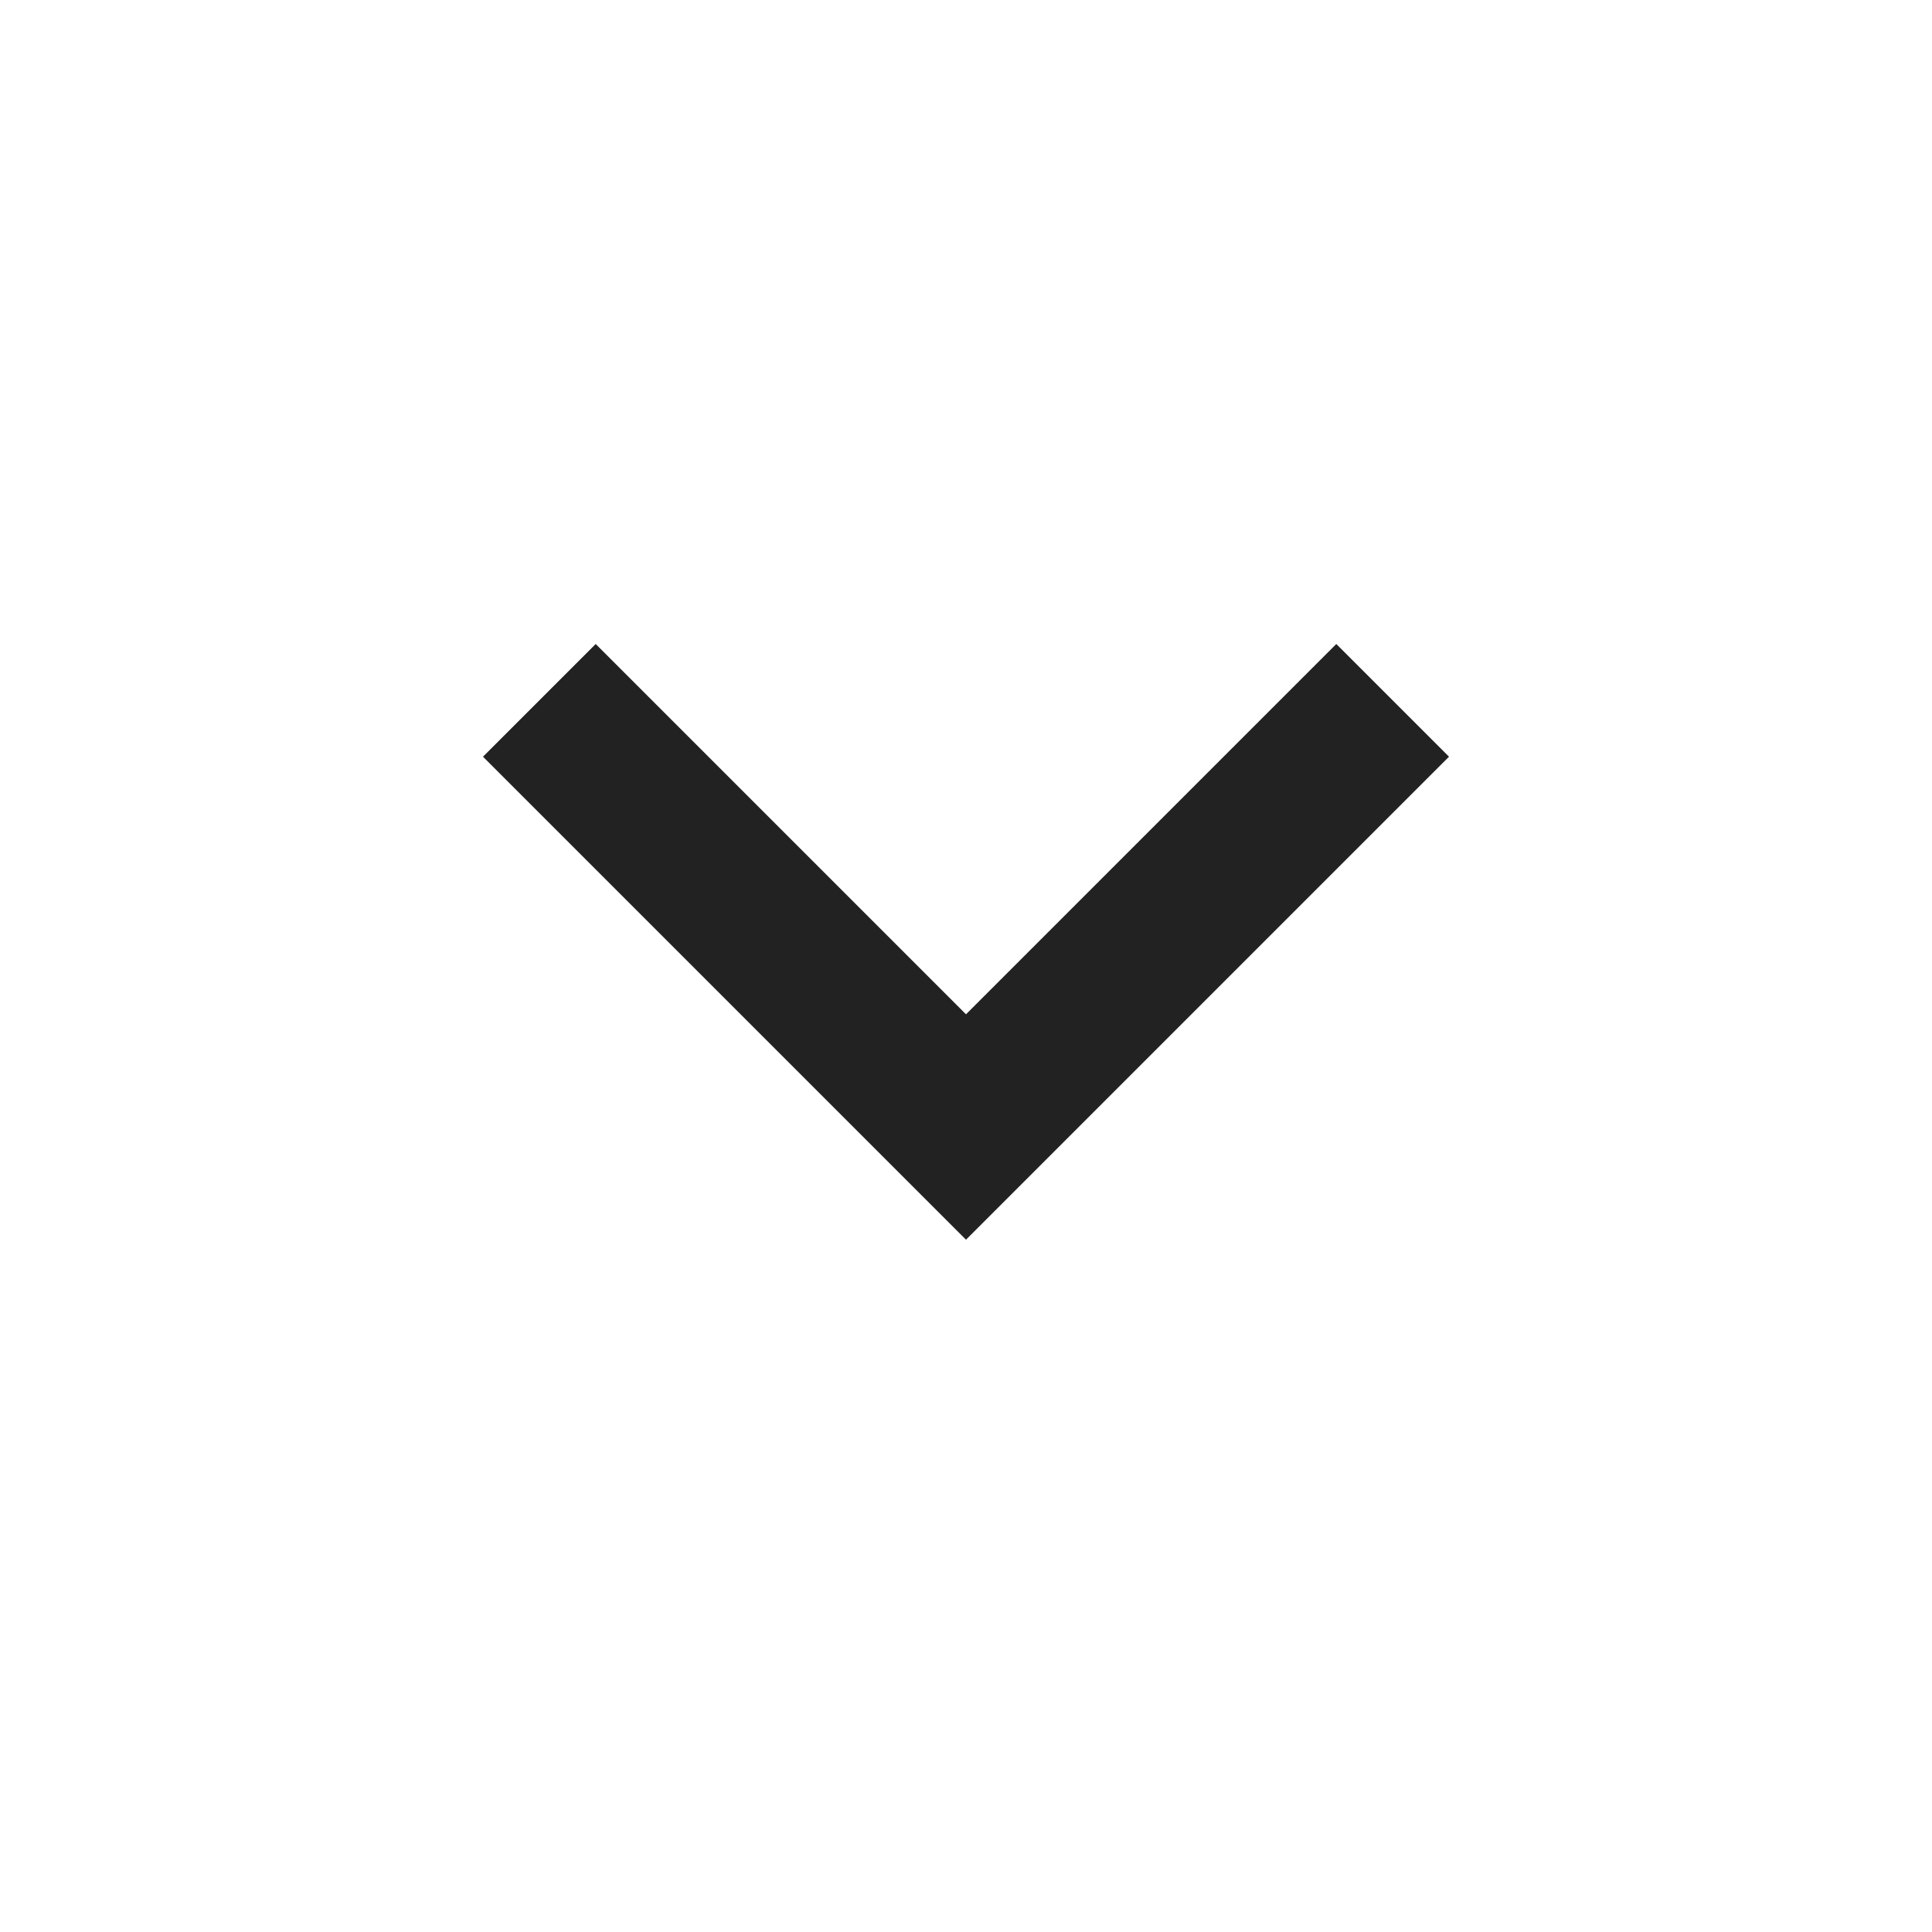
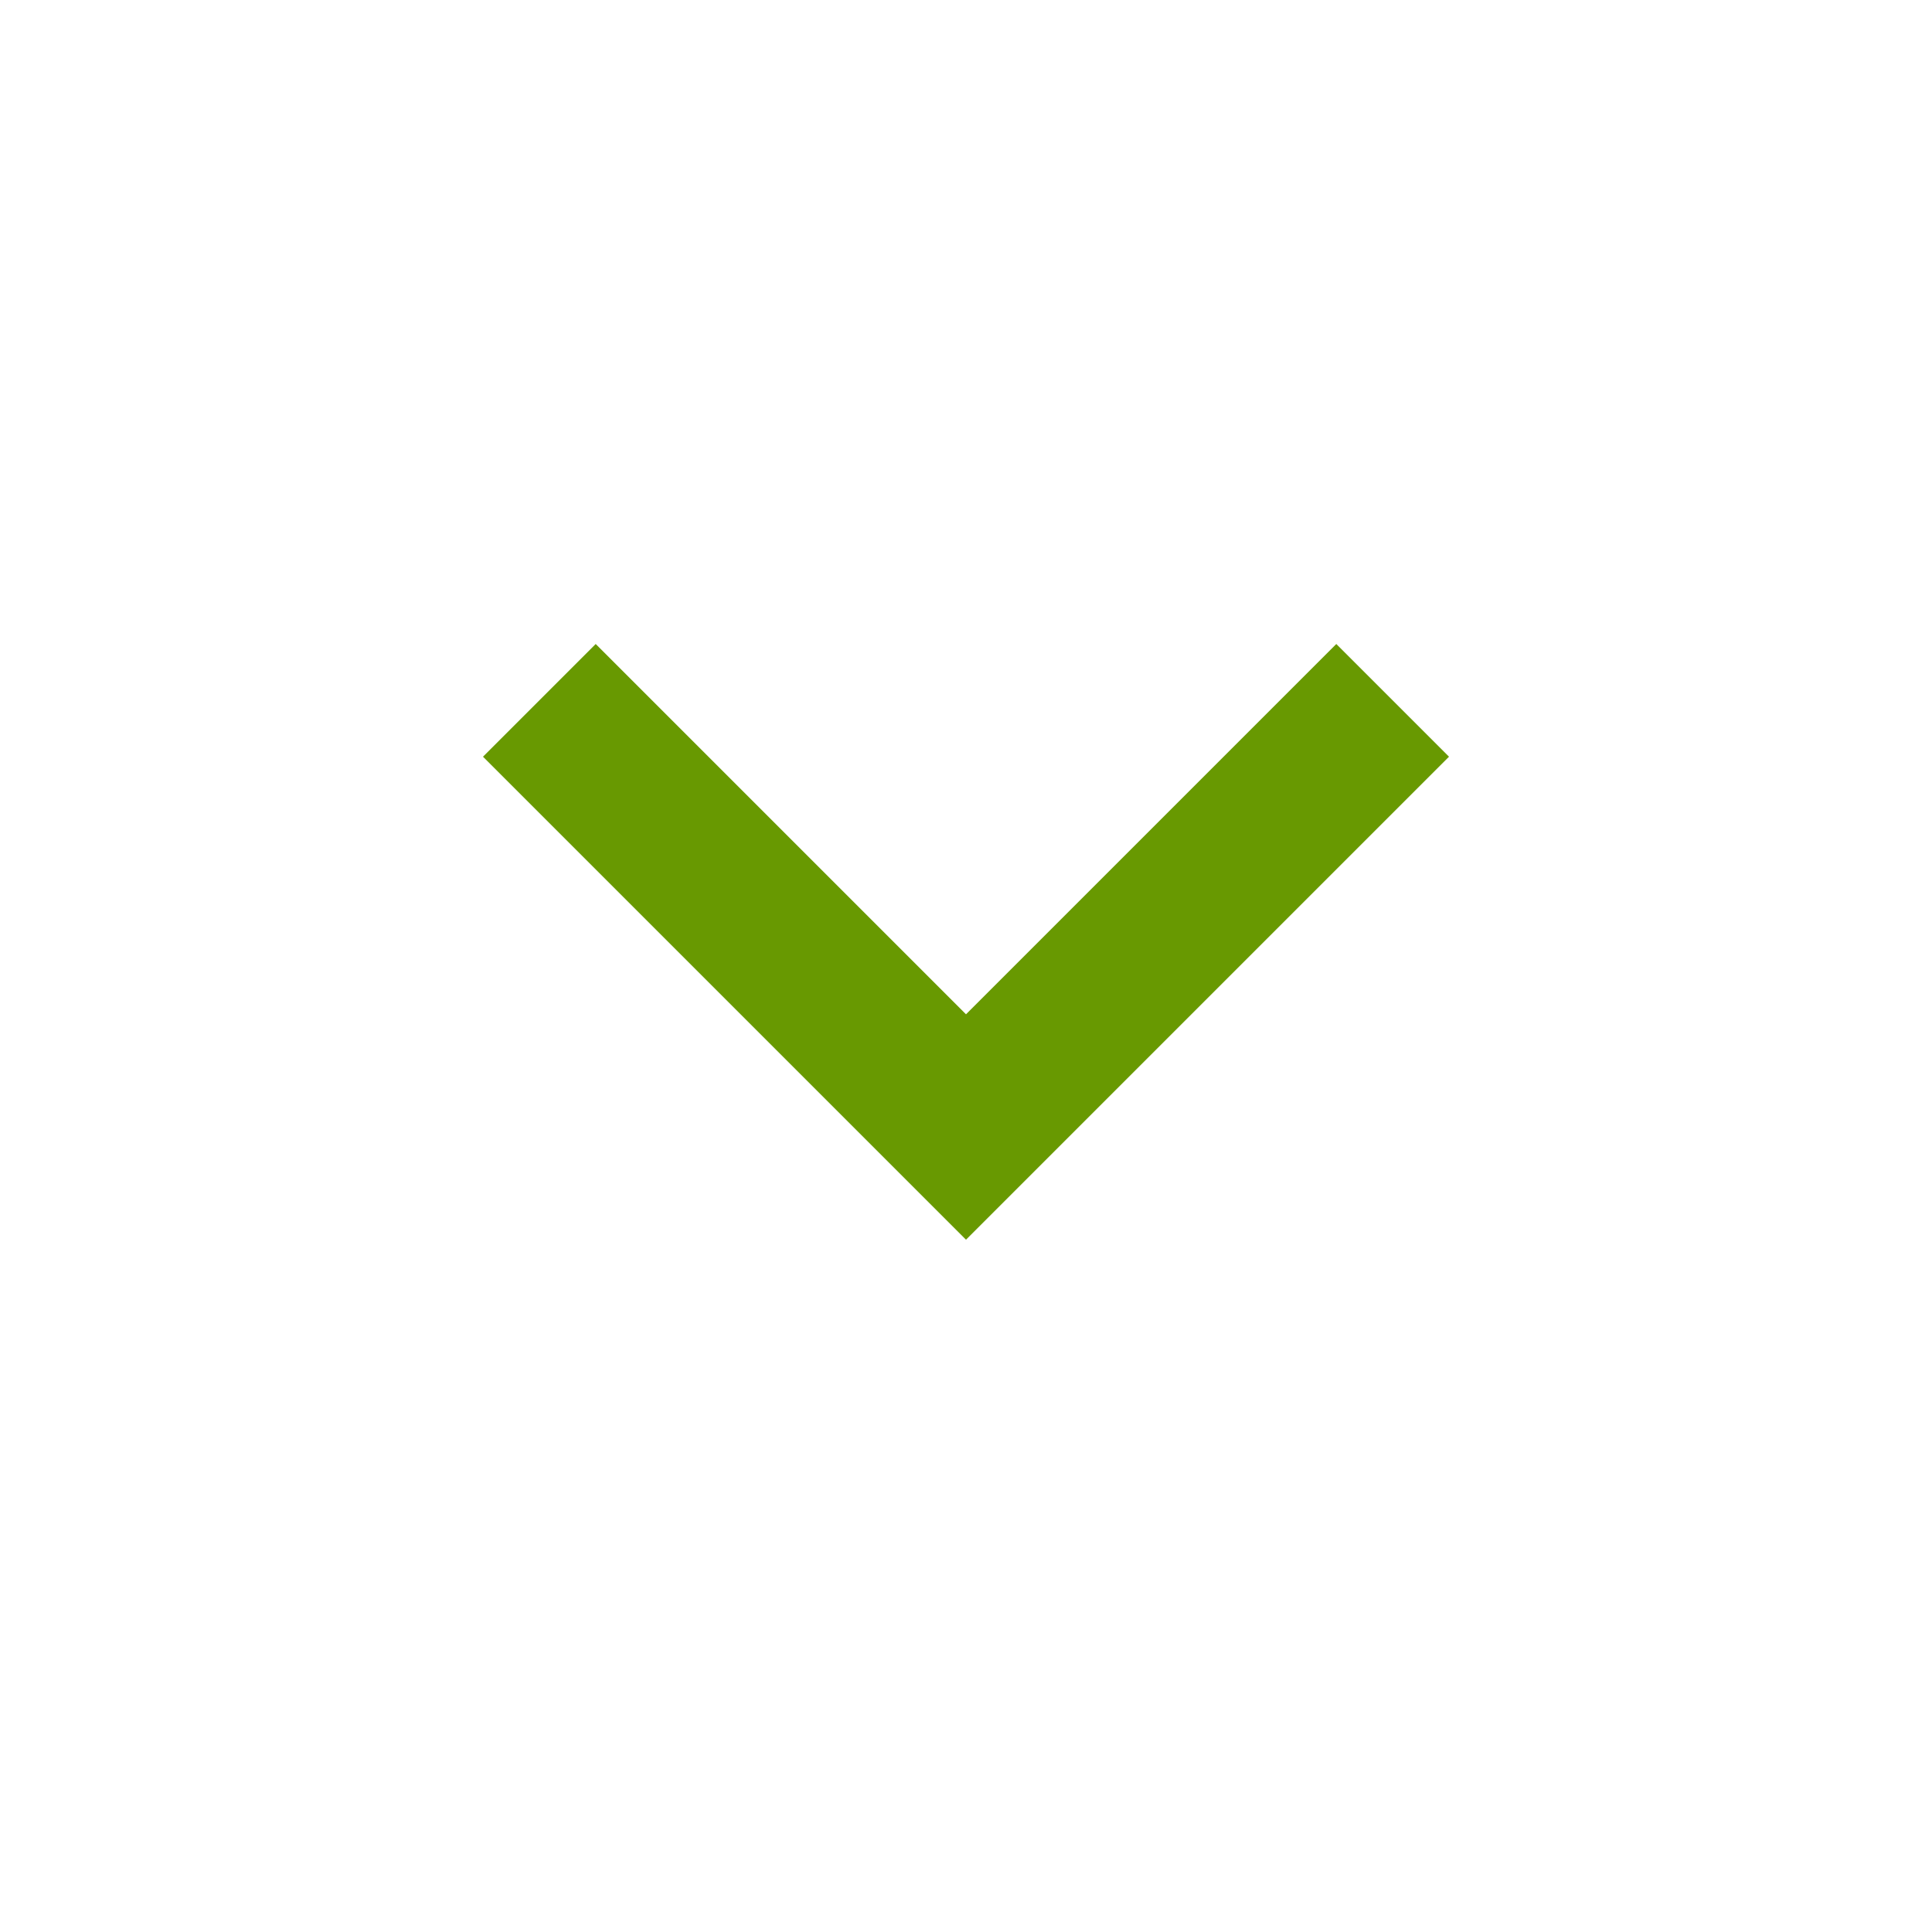
<svg xmlns="http://www.w3.org/2000/svg" width="24" height="24" viewBox="0 0 24 24" fill="none">
  <mask id="mask0_355_1144" style="mask-type:alpha" maskUnits="userSpaceOnUse" x="0" y="0" width="24" height="24">
    <rect width="24" height="24" fill="#D9D9D9" />
  </mask>
  <g mask="url(#mask0_355_1144)">
-     <path d="M12 15.4L6 9.4L7.4 8L12 12.6L16.6 8L18 9.4L12 15.4Z" fill="#222222" />
+     <path d="M12 15.4L6 9.4L7.4 8L12 12.6L16.6 8L18 9.4L12 15.4Z" fill="#689901" />
  </g>
</svg>
